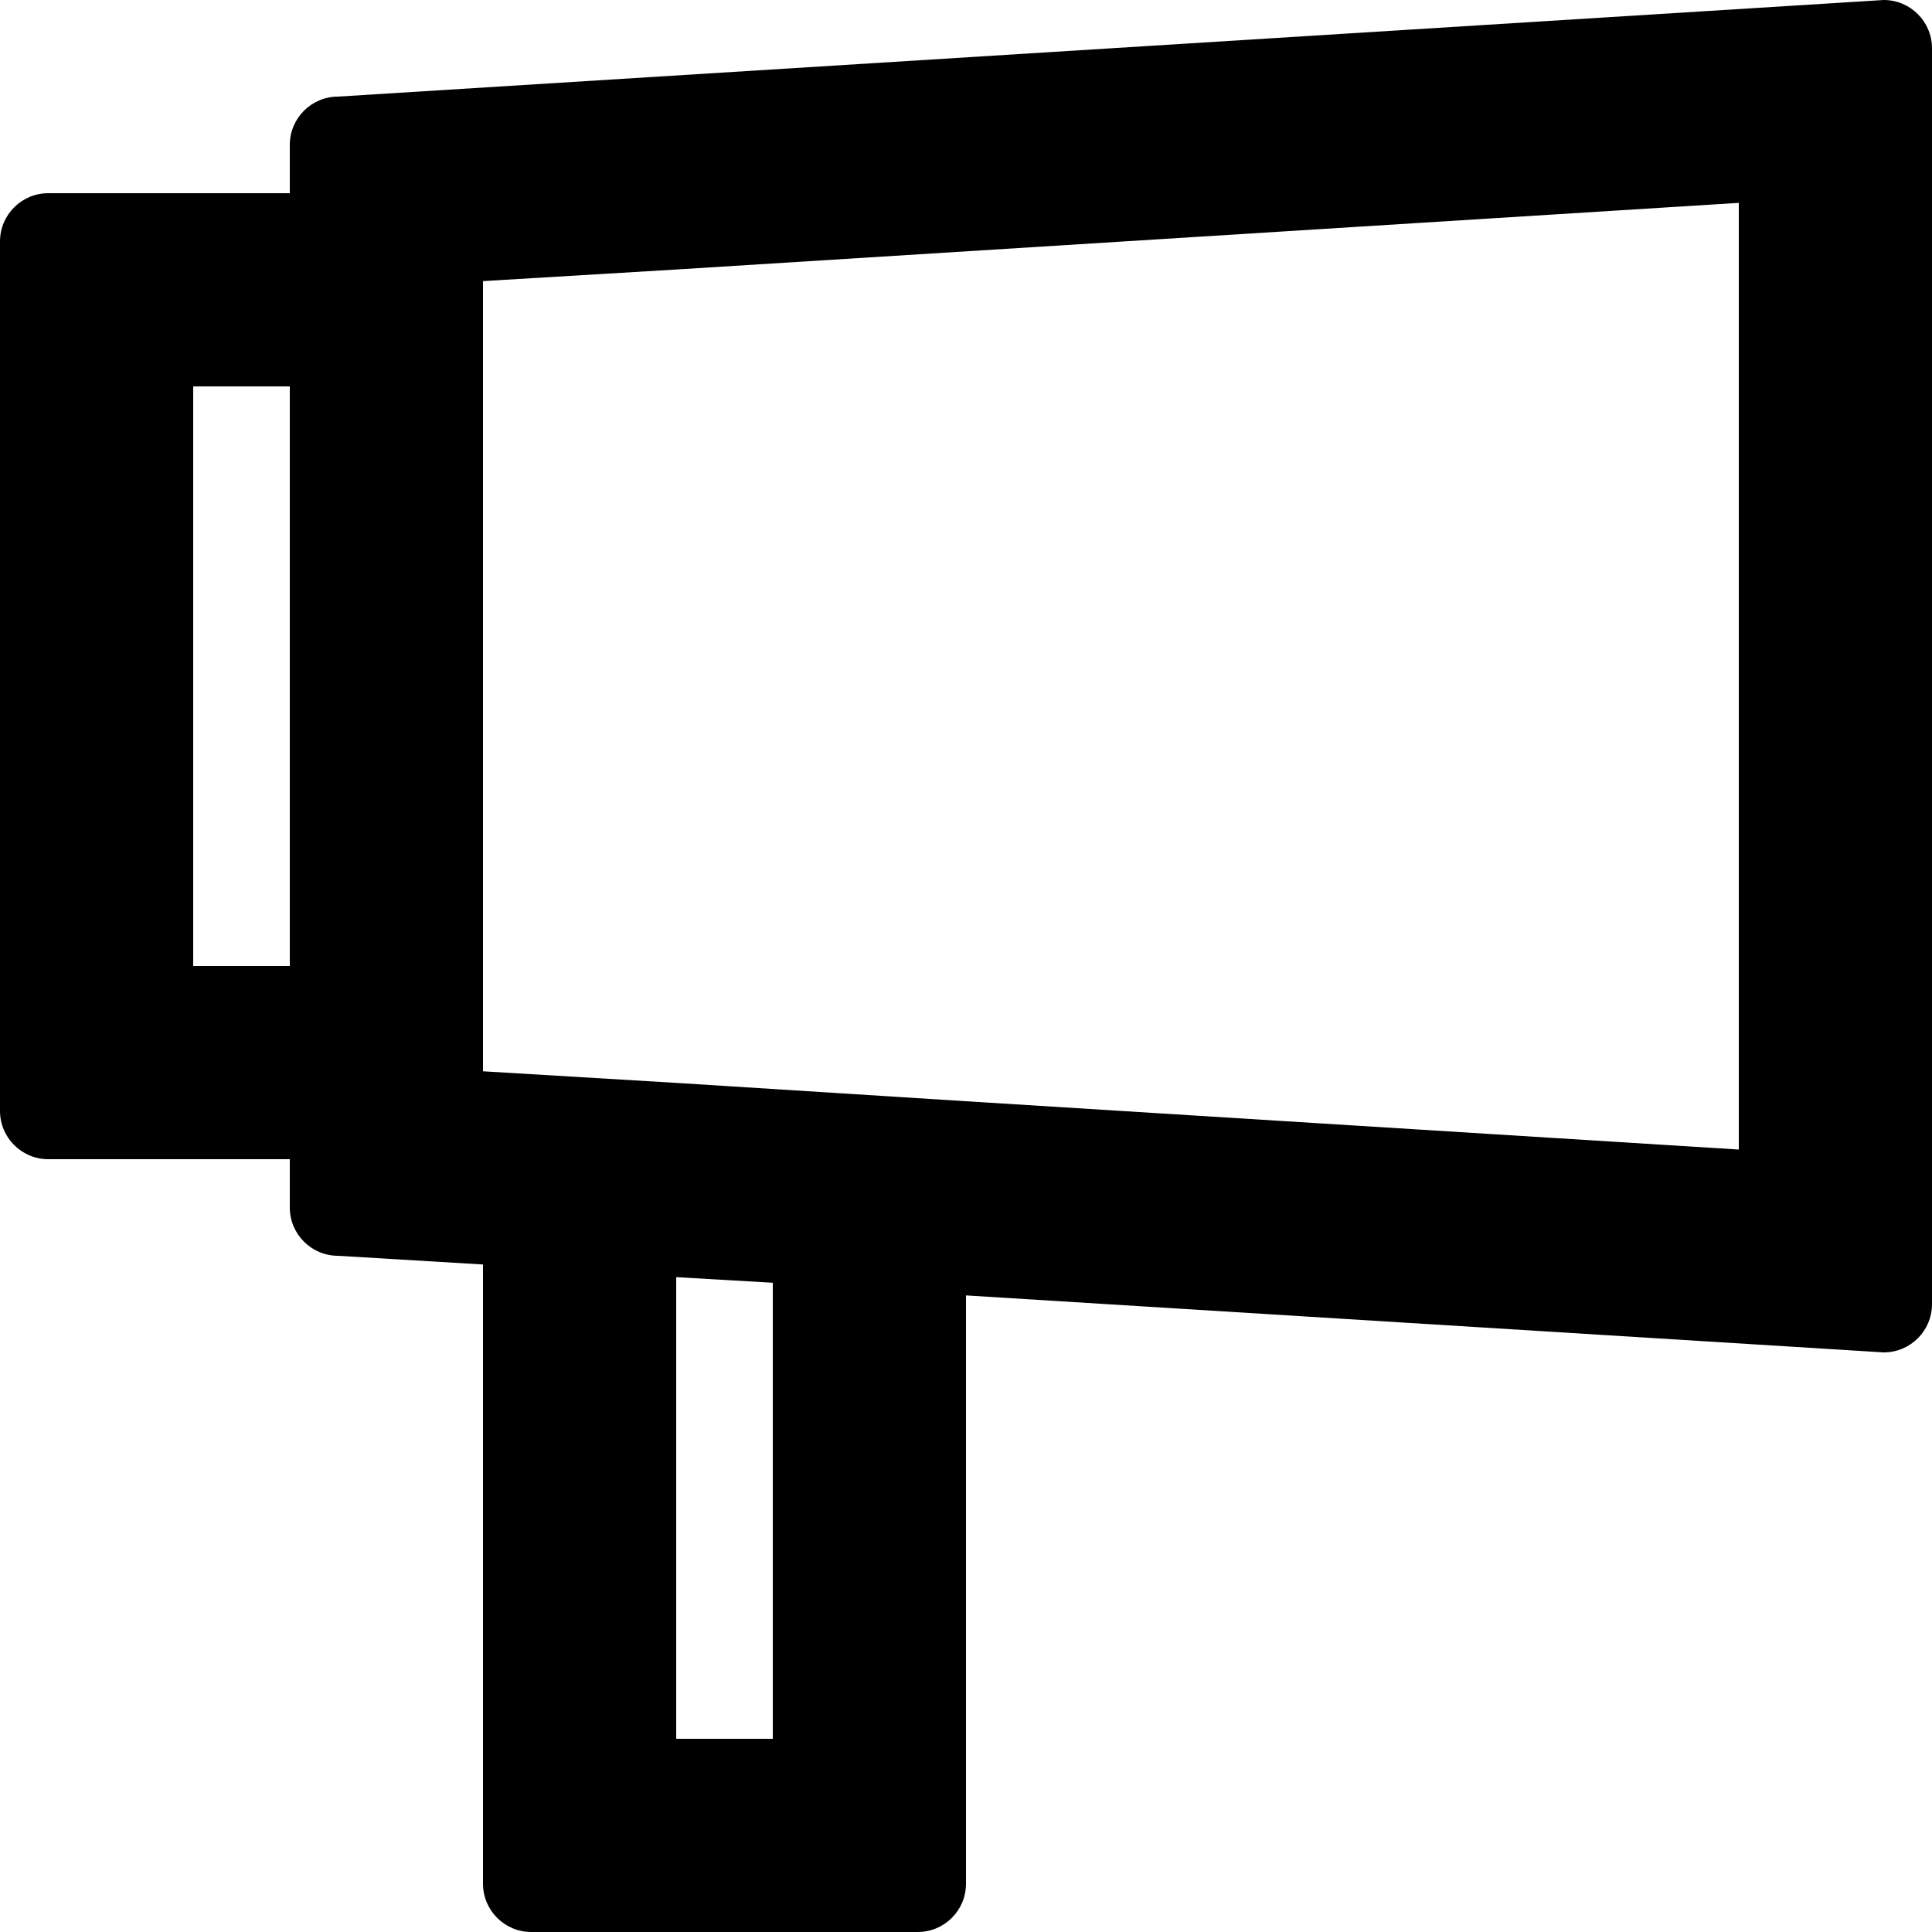
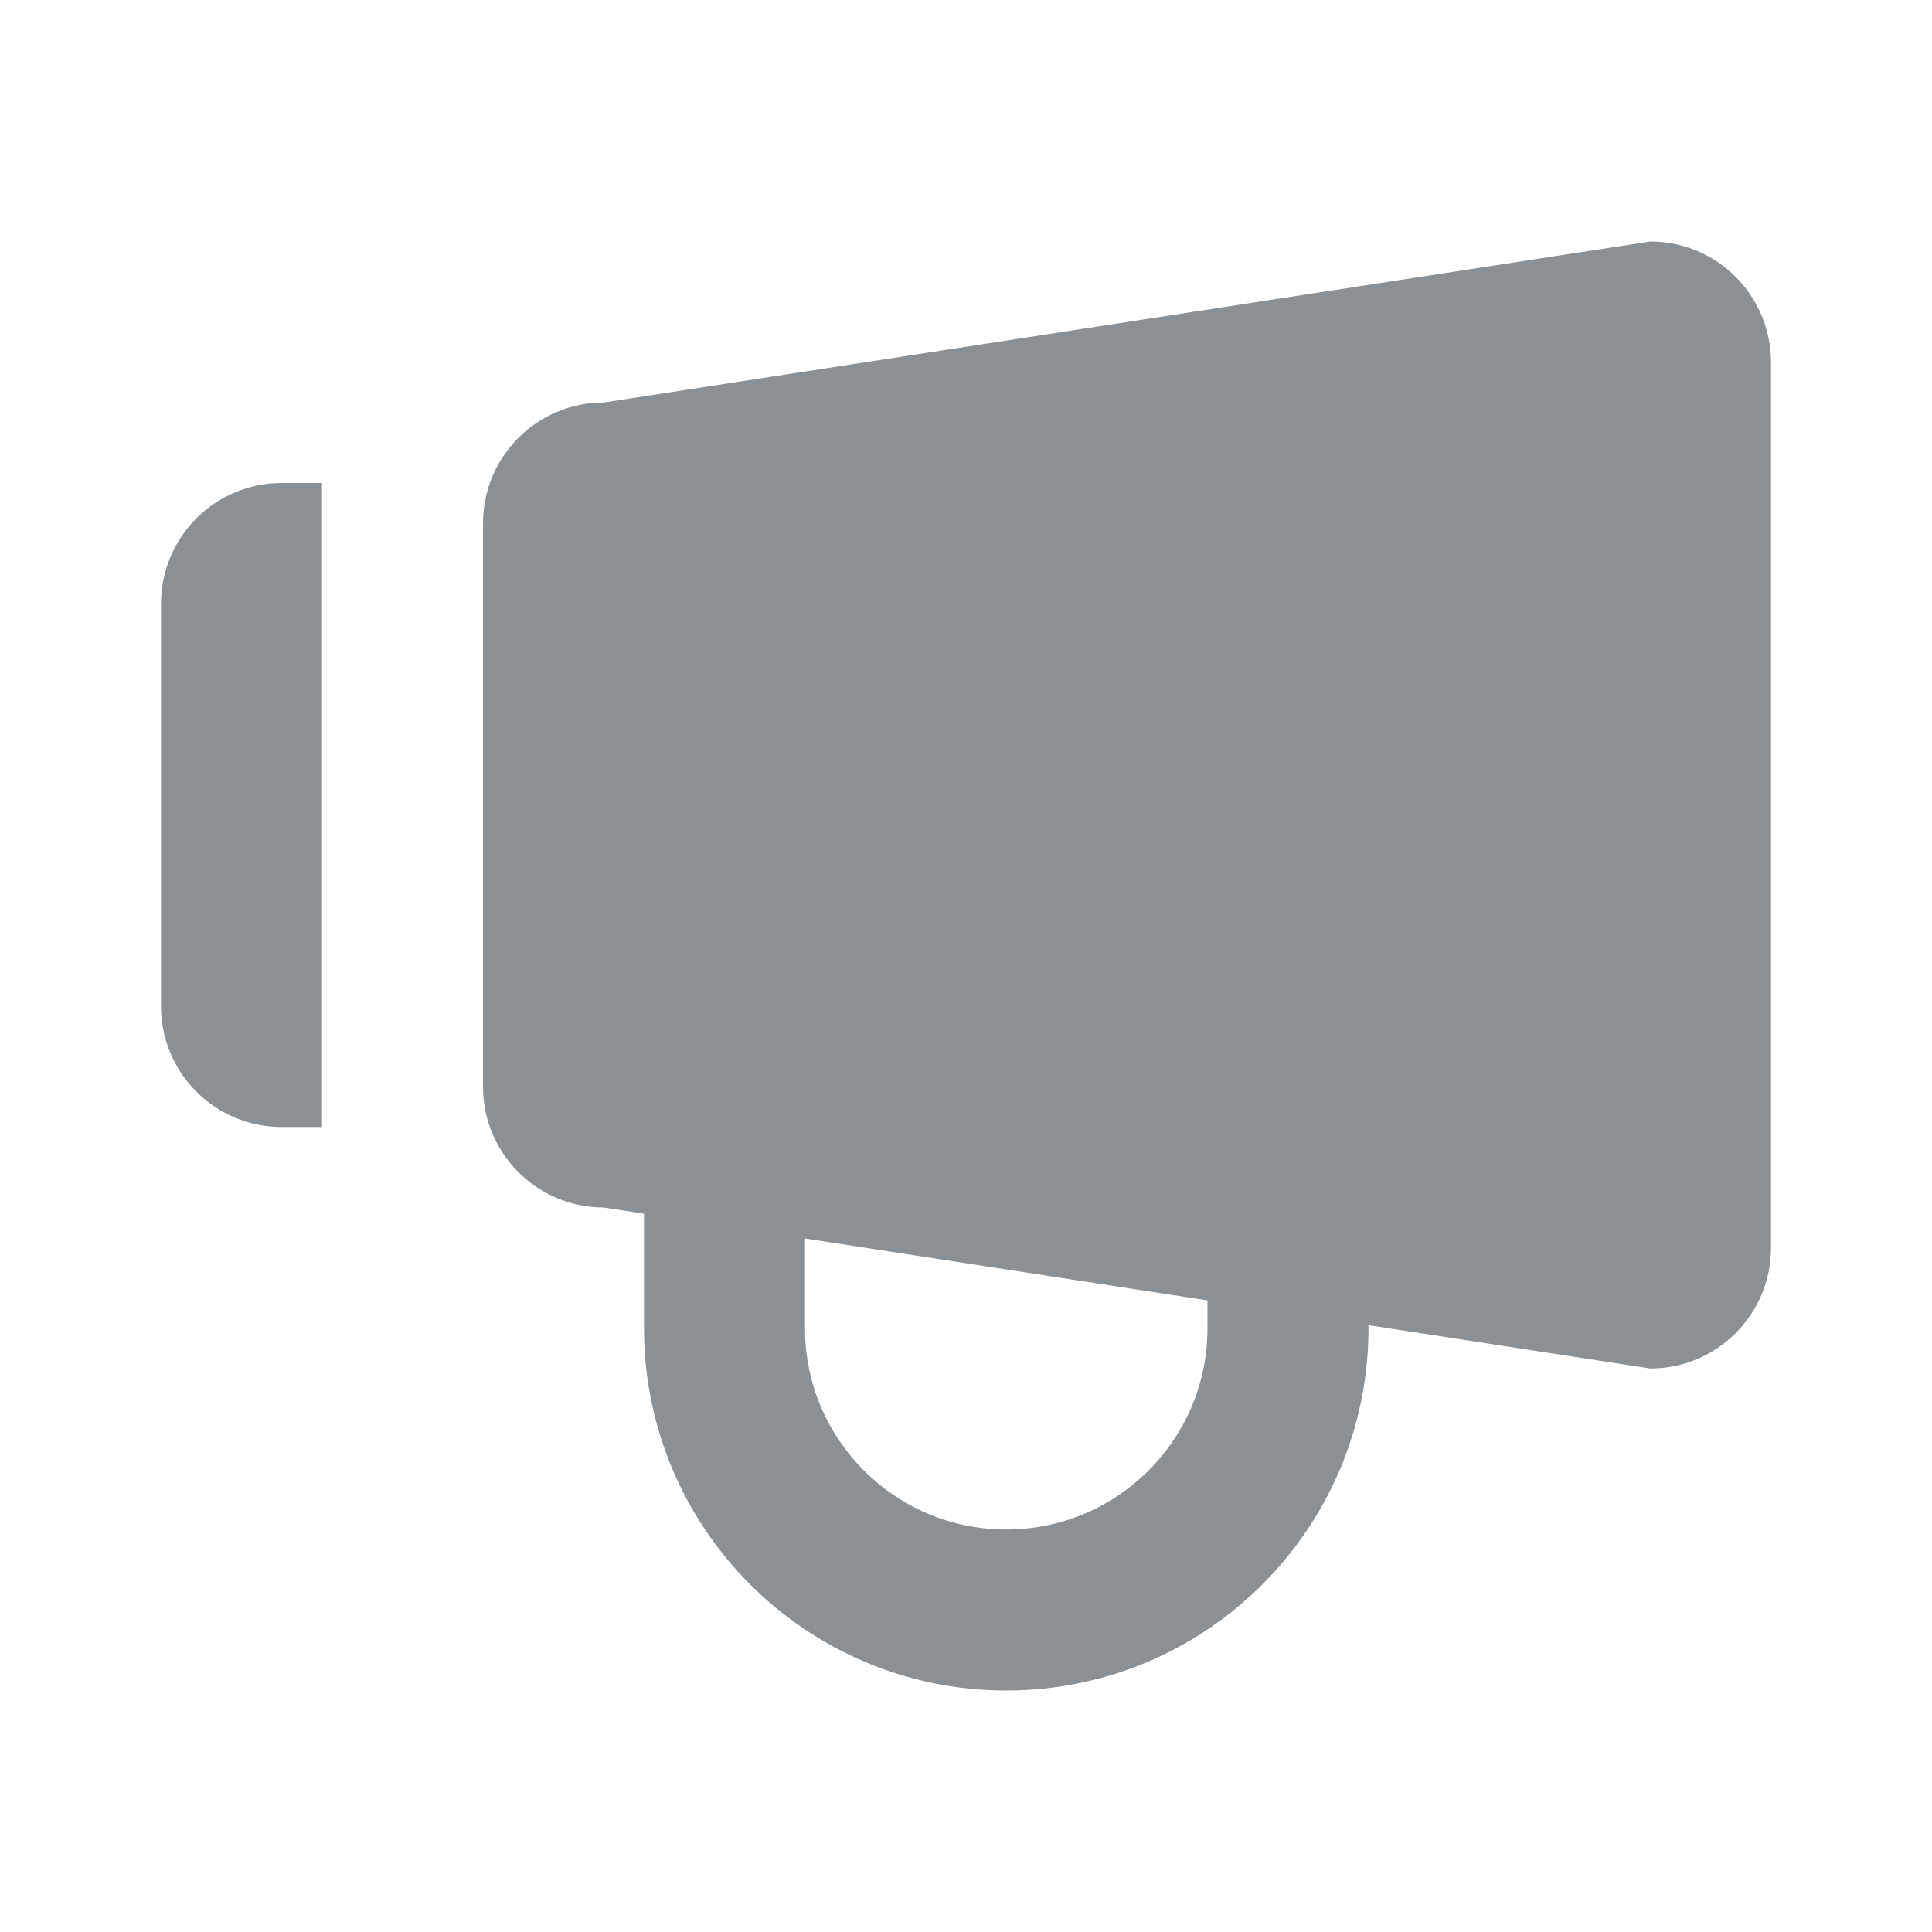
- <svg xmlns="http://www.w3.org/2000/svg" width="20" height="20" viewBox="0 0 20 20">
-   <path d="M39.5,230l-16,1a.5.5,0,0,0-.5.5v.5H20.5a.5.5,0,0,0-.5.5v9a.5.5,0,0,0,.5.5H23v.5a.5.5,0,0,0,.5.5l1.5.09v6.41a.5.5,0,0,0,.5.5h4a.5.5,0,0,0,.5-.5v-6.09l9.5.59a.5.5,0,0,0,.5-.5v-13A.5.5,0,0,0,39.5,230ZM22,240v-6h1v6Zm6,8H27v-4.779l1,.058Zm10-6.1-8-.5-3-.19-2-.12v-8.18l2-.12,11-.69Z" transform="translate(-20 -230)" />
+ <svg xmlns="http://www.w3.org/2000/svg" width="24" height="24" viewBox="0 0 24 24">
+   <g transform="translate(-908 -387)">
+     <rect width="24" height="24" transform="translate(908 387)" fill="none" />
+     <g transform="translate(560 86)">
+       <path d="M350,308.5v5a1.5,1.5,0,0,0,1.5,1.5h.5v-8h-.5A1.5,1.5,0,0,0,350,308.5Z" fill="#8b9094" />
+       <path d="M368.5,304l-13,2a1.5,1.5,0,0,0-1.5,1.5v7a1.5,1.5,0,0,0,1.5,1.5l.5.077V317.5a4.5,4.5,0,0,0,9,0v-.038l3.5.538a1.5,1.5,0,0,0,1.5-1.5v-11A1.5,1.5,0,0,0,368.5,304ZM363,317.5a2.5,2.5,0,0,1-5,0v-1.115l5,.769Z" fill="#8b9094" />
+     </g>
+   </g>
</svg>
